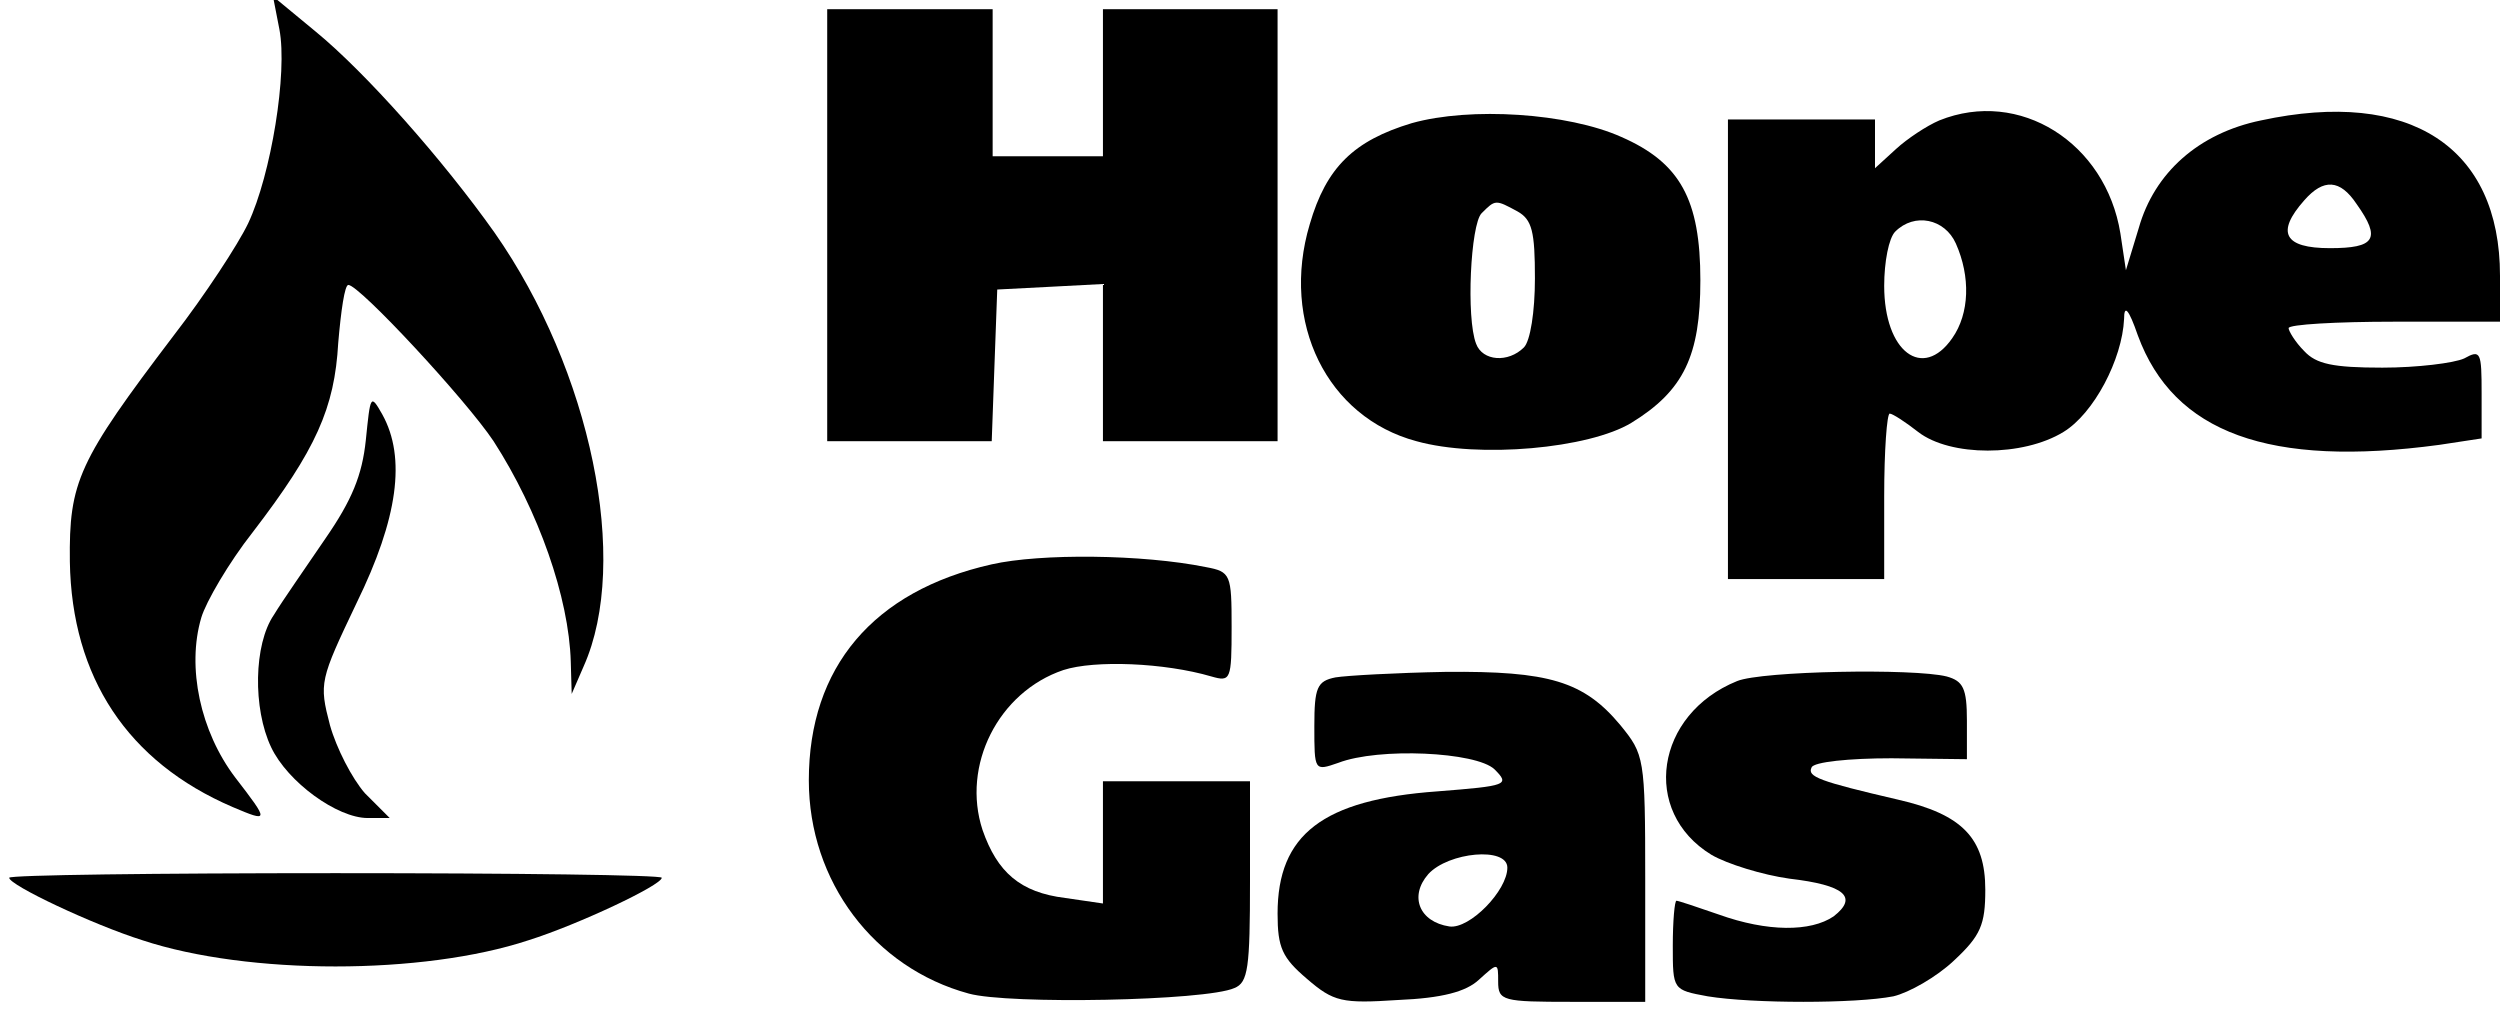
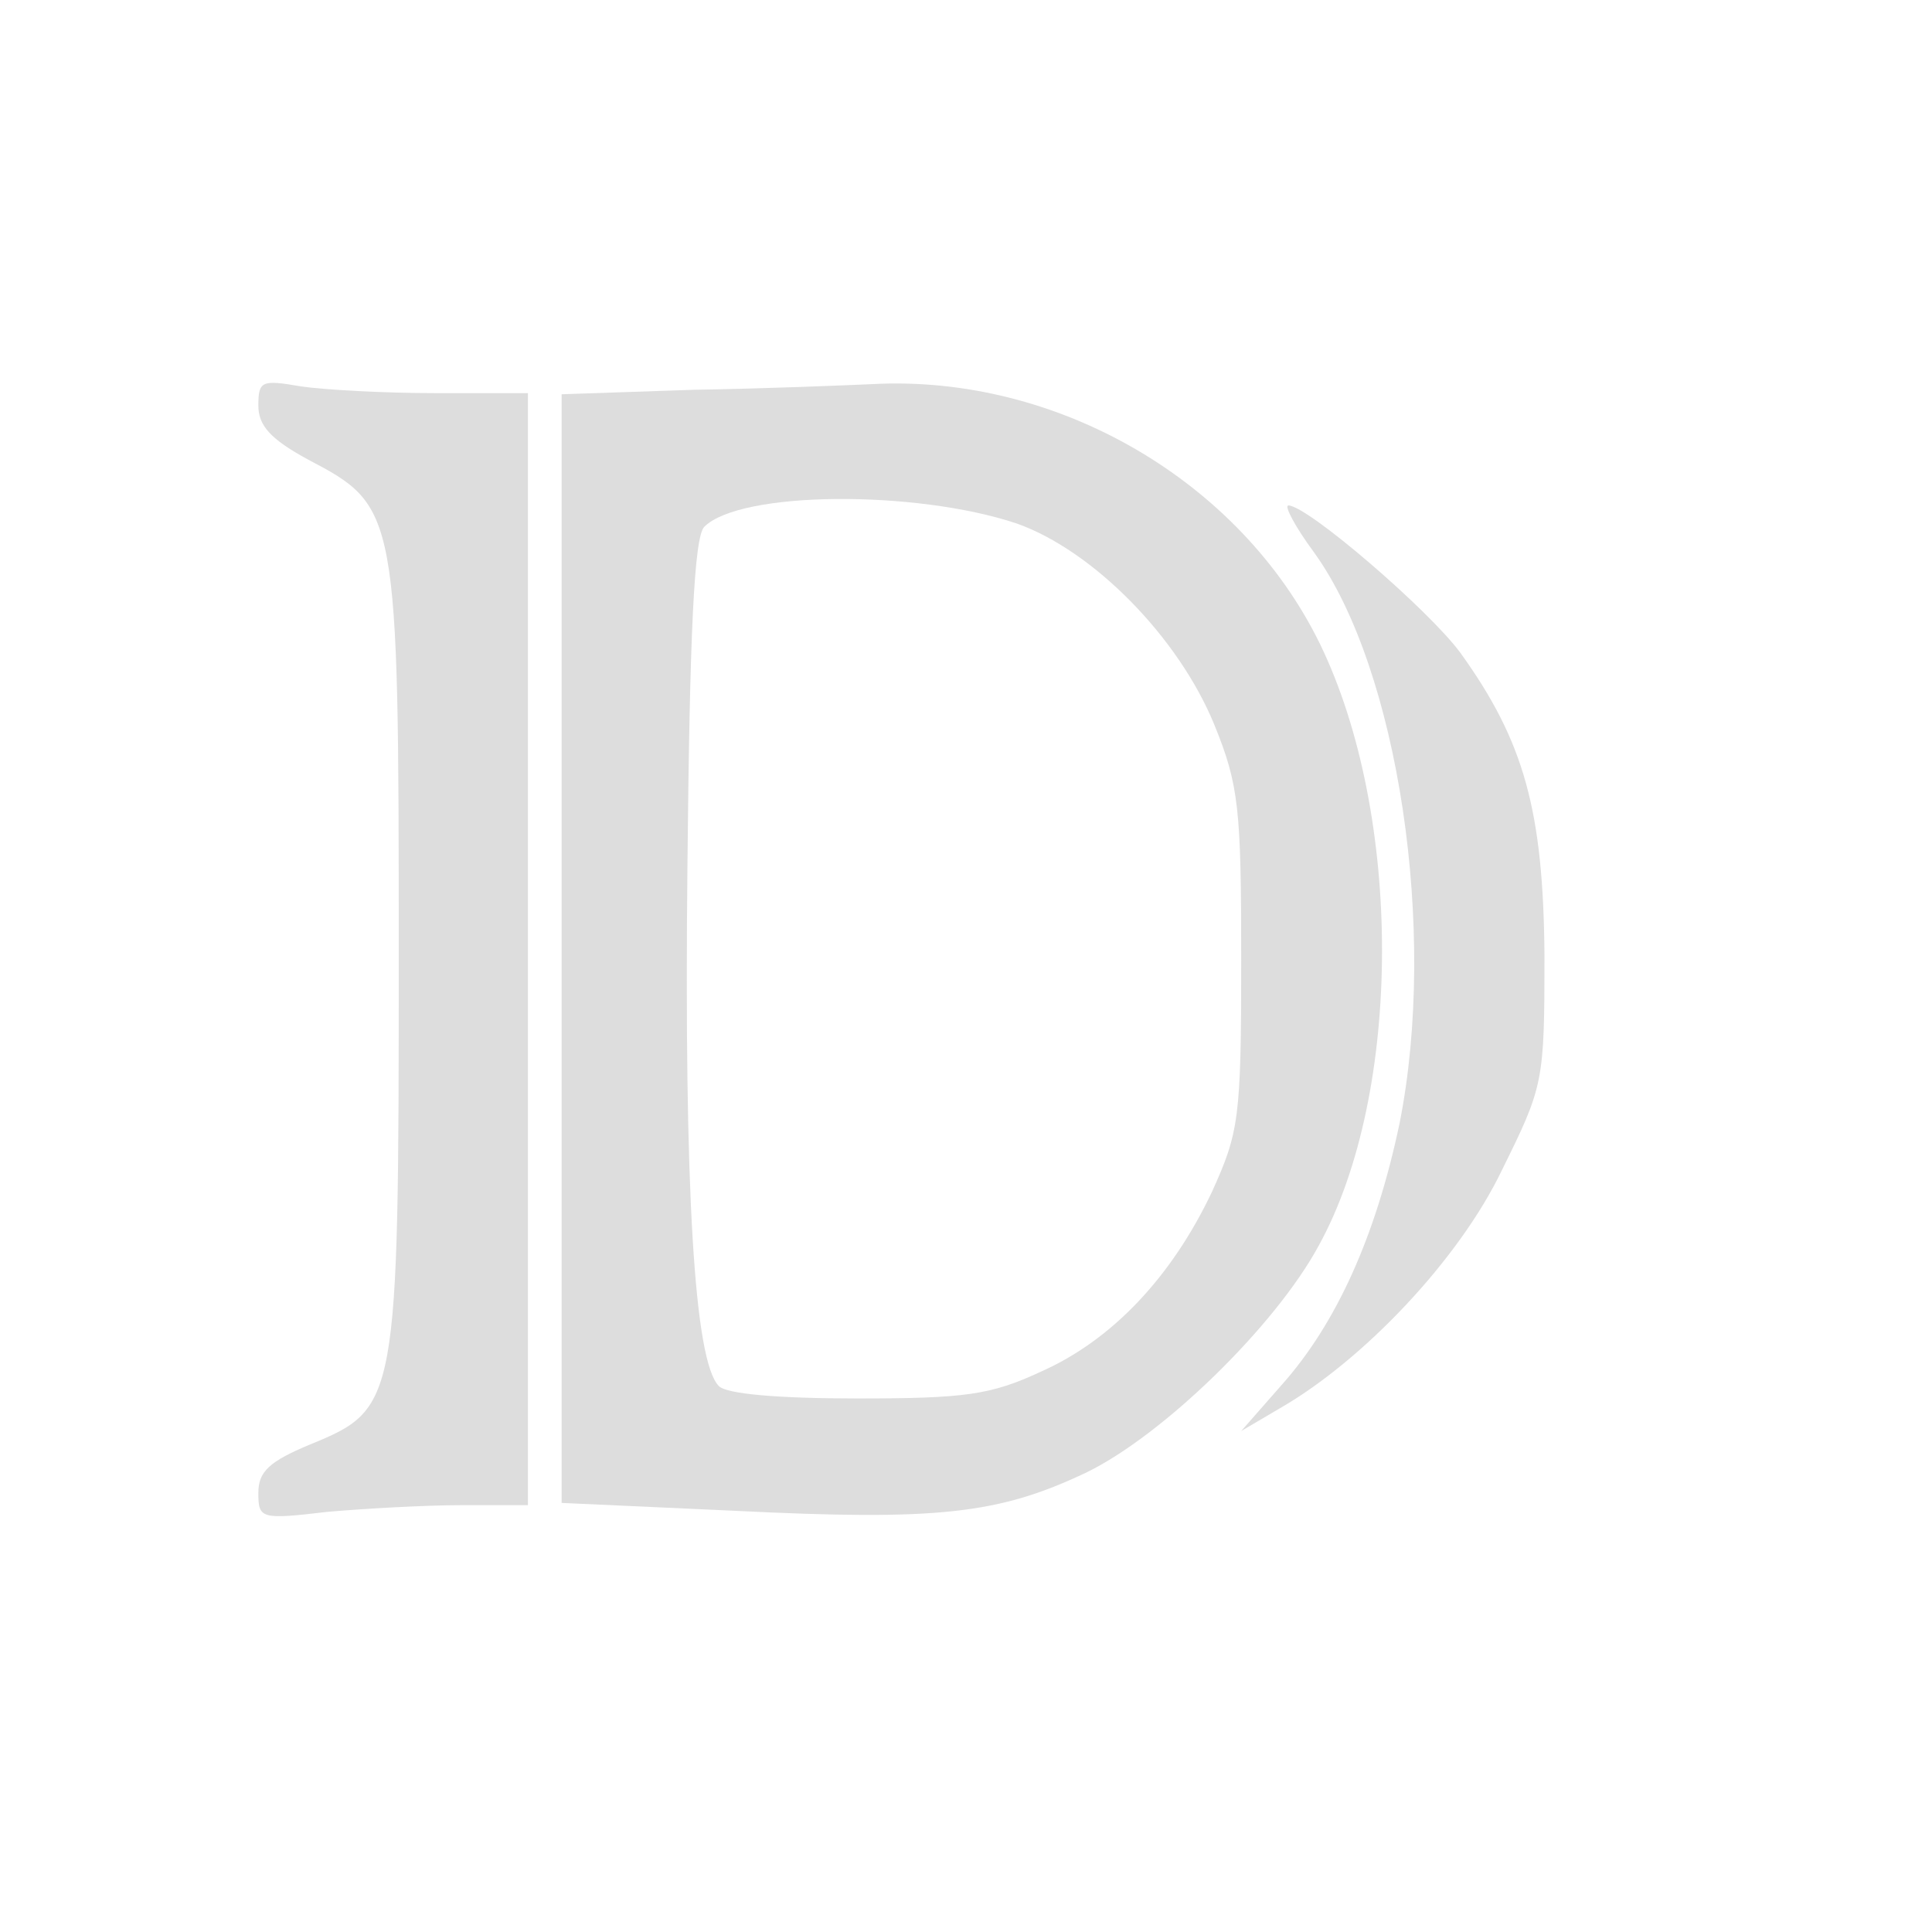
- <svg xmlns="http://www.w3.org/2000/svg" version="1.0" width="272pt" height="110pt" viewBox="0 0 272 110" preserveAspectRatio="xMidYMid meet">
-   <g transform="translate(0,110) scale(0.1,-0.1)" fill="#000000" stroke="none">
-     <path d="M304 1068 c9 -47 -9 -158 -34 -211 -11 -23 -47 -78 -81 -122 -104 -137 -114 -159 -113 -246 2 -126 63 -218 177 -267 40 -17 40 -16 3 32 -38 50 -53 120 -37 174 5 17 30 60 56 93 69 90 89 135 93 206 3 35 7 63 11 63 12 0 128 -125 158 -170 49 -76 82 -170 84 -240 l1 -35 13 30 c51 114 8 322 -97 472 -56 79 -140 174 -195 219 l-46 38 7 -36z" />
-     <path d="M900 855 l0 -235 90 0 89 0 3 83 3 82 58 3 57 3 0 -86 0 -85 95 0 95 0 0 235 0 235 -95 0 -95 0 0 -80 0 -80 -60 0 -60 0 0 80 0 80 -90 0 -90 0 0 -235z" />
-     <path d="M1536 966 c-63 -19 -93 -48 -111 -110 -32 -107 19 -210 116 -236 68 -19 188 -8 234 20 57 35 75 73 75 155 0 88 -22 128 -86 156 -58 26 -164 33 -228 15z m115 -96 c16 -9 19 -22 19 -73 0 -36 -5 -68 -12 -75 -17 -17 -45 -15 -52 4 -11 28 -6 130 6 142 15 15 15 15 39 2z" />
-     <path d="M2110 969 c-14 -6 -35 -20 -47 -31 l-23 -21 0 26 0 27 -80 0 -80 0 0 -250 0 -250 85 0 85 0 0 90 c0 50 3 90 6 90 3 0 17 -9 31 -20 35 -27 114 -27 158 0 33 20 64 79 66 123 0 16 5 11 15 -18 39 -106 143 -144 328 -119 l46 7 0 49 c0 45 -1 48 -19 38 -11 -5 -51 -10 -89 -10 -54 0 -72 4 -85 18 -10 10 -17 22 -17 25 0 4 52 7 115 7 l115 0 0 50 c0 140 -98 204 -260 169 -68 -14 -116 -57 -133 -117 l-14 -46 -6 40 c-16 99 -110 158 -197 123z m454 -91 c27 -38 20 -48 -29 -48 -50 0 -59 17 -28 52 21 24 39 23 57 -4z m-436 -43 c16 -36 15 -76 -4 -103 -32 -46 -74 -15 -74 57 0 26 5 52 12 59 21 21 54 14 66 -13z" />
-     <path d="M398 621 c-4 -38 -15 -65 -44 -107 -21 -31 -47 -68 -56 -83 -22 -32 -23 -102 -3 -144 18 -38 72 -77 105 -77 l24 0 -27 27 c-14 16 -31 49 -38 74 -12 46 -11 49 29 133 45 92 54 158 28 205 -13 23 -13 21 -18 -28z" />
-     <path d="M1079 486 c-129 -29 -199 -112 -199 -235 0 -110 71 -204 174 -232 43 -12 258 -8 289 6 15 6 17 22 17 116 l0 109 -80 0 -80 0 0 -66 0 -67 -41 6 c-49 6 -74 28 -90 74 -23 70 17 150 88 174 34 11 110 8 161 -7 21 -6 22 -4 22 54 0 57 -1 60 -28 65 -69 14 -180 15 -233 3z" />
-     <path d="M1453 363 c-20 -4 -23 -11 -23 -53 0 -49 0 -49 26 -40 44 17 150 12 170 -7 17 -17 14 -18 -62 -24 -125 -9 -174 -47 -174 -133 0 -37 5 -48 32 -71 29 -25 38 -27 99 -23 48 2 74 9 88 22 21 19 21 19 21 -2 0 -21 5 -22 80 -22 l80 0 0 134 c0 132 -1 135 -27 167 -40 48 -78 59 -190 58 -54 -1 -108 -4 -120 -6z m187 -207 c0 -25 -41 -67 -63 -64 -33 5 -44 33 -23 57 22 24 86 30 86 7z" />
-     <path d="M1890 359 c-89 -36 -105 -142 -28 -189 17 -10 56 -22 85 -26 60 -7 75 -20 48 -41 -25 -17 -72 -17 -125 2 -23 8 -44 15 -46 15 -2 0 -4 -22 -4 -49 0 -48 0 -48 38 -55 49 -8 161 -8 202 0 17 4 47 21 66 39 29 27 34 39 34 77 0 56 -25 82 -95 98 -86 20 -99 25 -94 35 2 6 41 10 87 10 l82 -1 0 42 c0 35 -4 43 -22 48 -36 9 -201 6 -228 -5z" />
-     <path d="M10 145 c0 -8 91 -51 145 -68 115 -38 305 -38 420 0 54 17 145 60 145 68 0 3 -160 5 -355 5 -195 0 -355 -2 -355 -5z" />
+ <svg xmlns="http://www.w3.org/2000/svg" version="1.0" width="38pt" height="38pt" viewBox="0 0 172 172" preserveAspectRatio="xMidYMid meet">
+   <g transform="translate(0,172) scale(0.1,-0.1)" fill="#dddddd" stroke="none">
+     <path d="M230 1359 c0 -18 11 -30 44 -48 80 -42 81 -45 81 -441 0 -400 -1 -404 -79 -436 -36 -15 -46 -24 -46 -43 0 -23 2 -24 61 -17 34 3 88 6 120 6 l59 0 0 495 0 495 -82 0 c-46 0 -100 3 -120 6 -35 6 -38 5 -38 -17z" />
+     <path d="M618 1373 l-118 -4 0 -493 0 -494 154 -7 c181 -9 235 -3 313 34 68 33 168 130 207 202 75 136 75 384 1 536 -71 145 -234 240 -399 231 -23 -1 -94 -4 -158 -5z m287 -119 c68 -24 144 -101 176 -179 22 -54 24 -75 24 -210 0 -141 -2 -153 -26 -206 -36 -76 -89 -132 -152 -160 -45 -21 -68 -24 -164 -24 -71 0 -116 4 -123 11 -22 22 -31 175 -28 463 2 208 6 293 15 302 32 32 188 33 278 3z" />
+     <path d="M1170 1228 c75 -104 110 -337 76 -508 -21 -100 -56 -178 -105 -233 l-36 -41 34 20 c75 43 160 133 198 212 37 75 38 78 38 191 -1 129 -18 191 -75 270 -28 38 -136 131 -153 131 -4 0 6 -19 23 -42z" />
  </g>
</svg>
